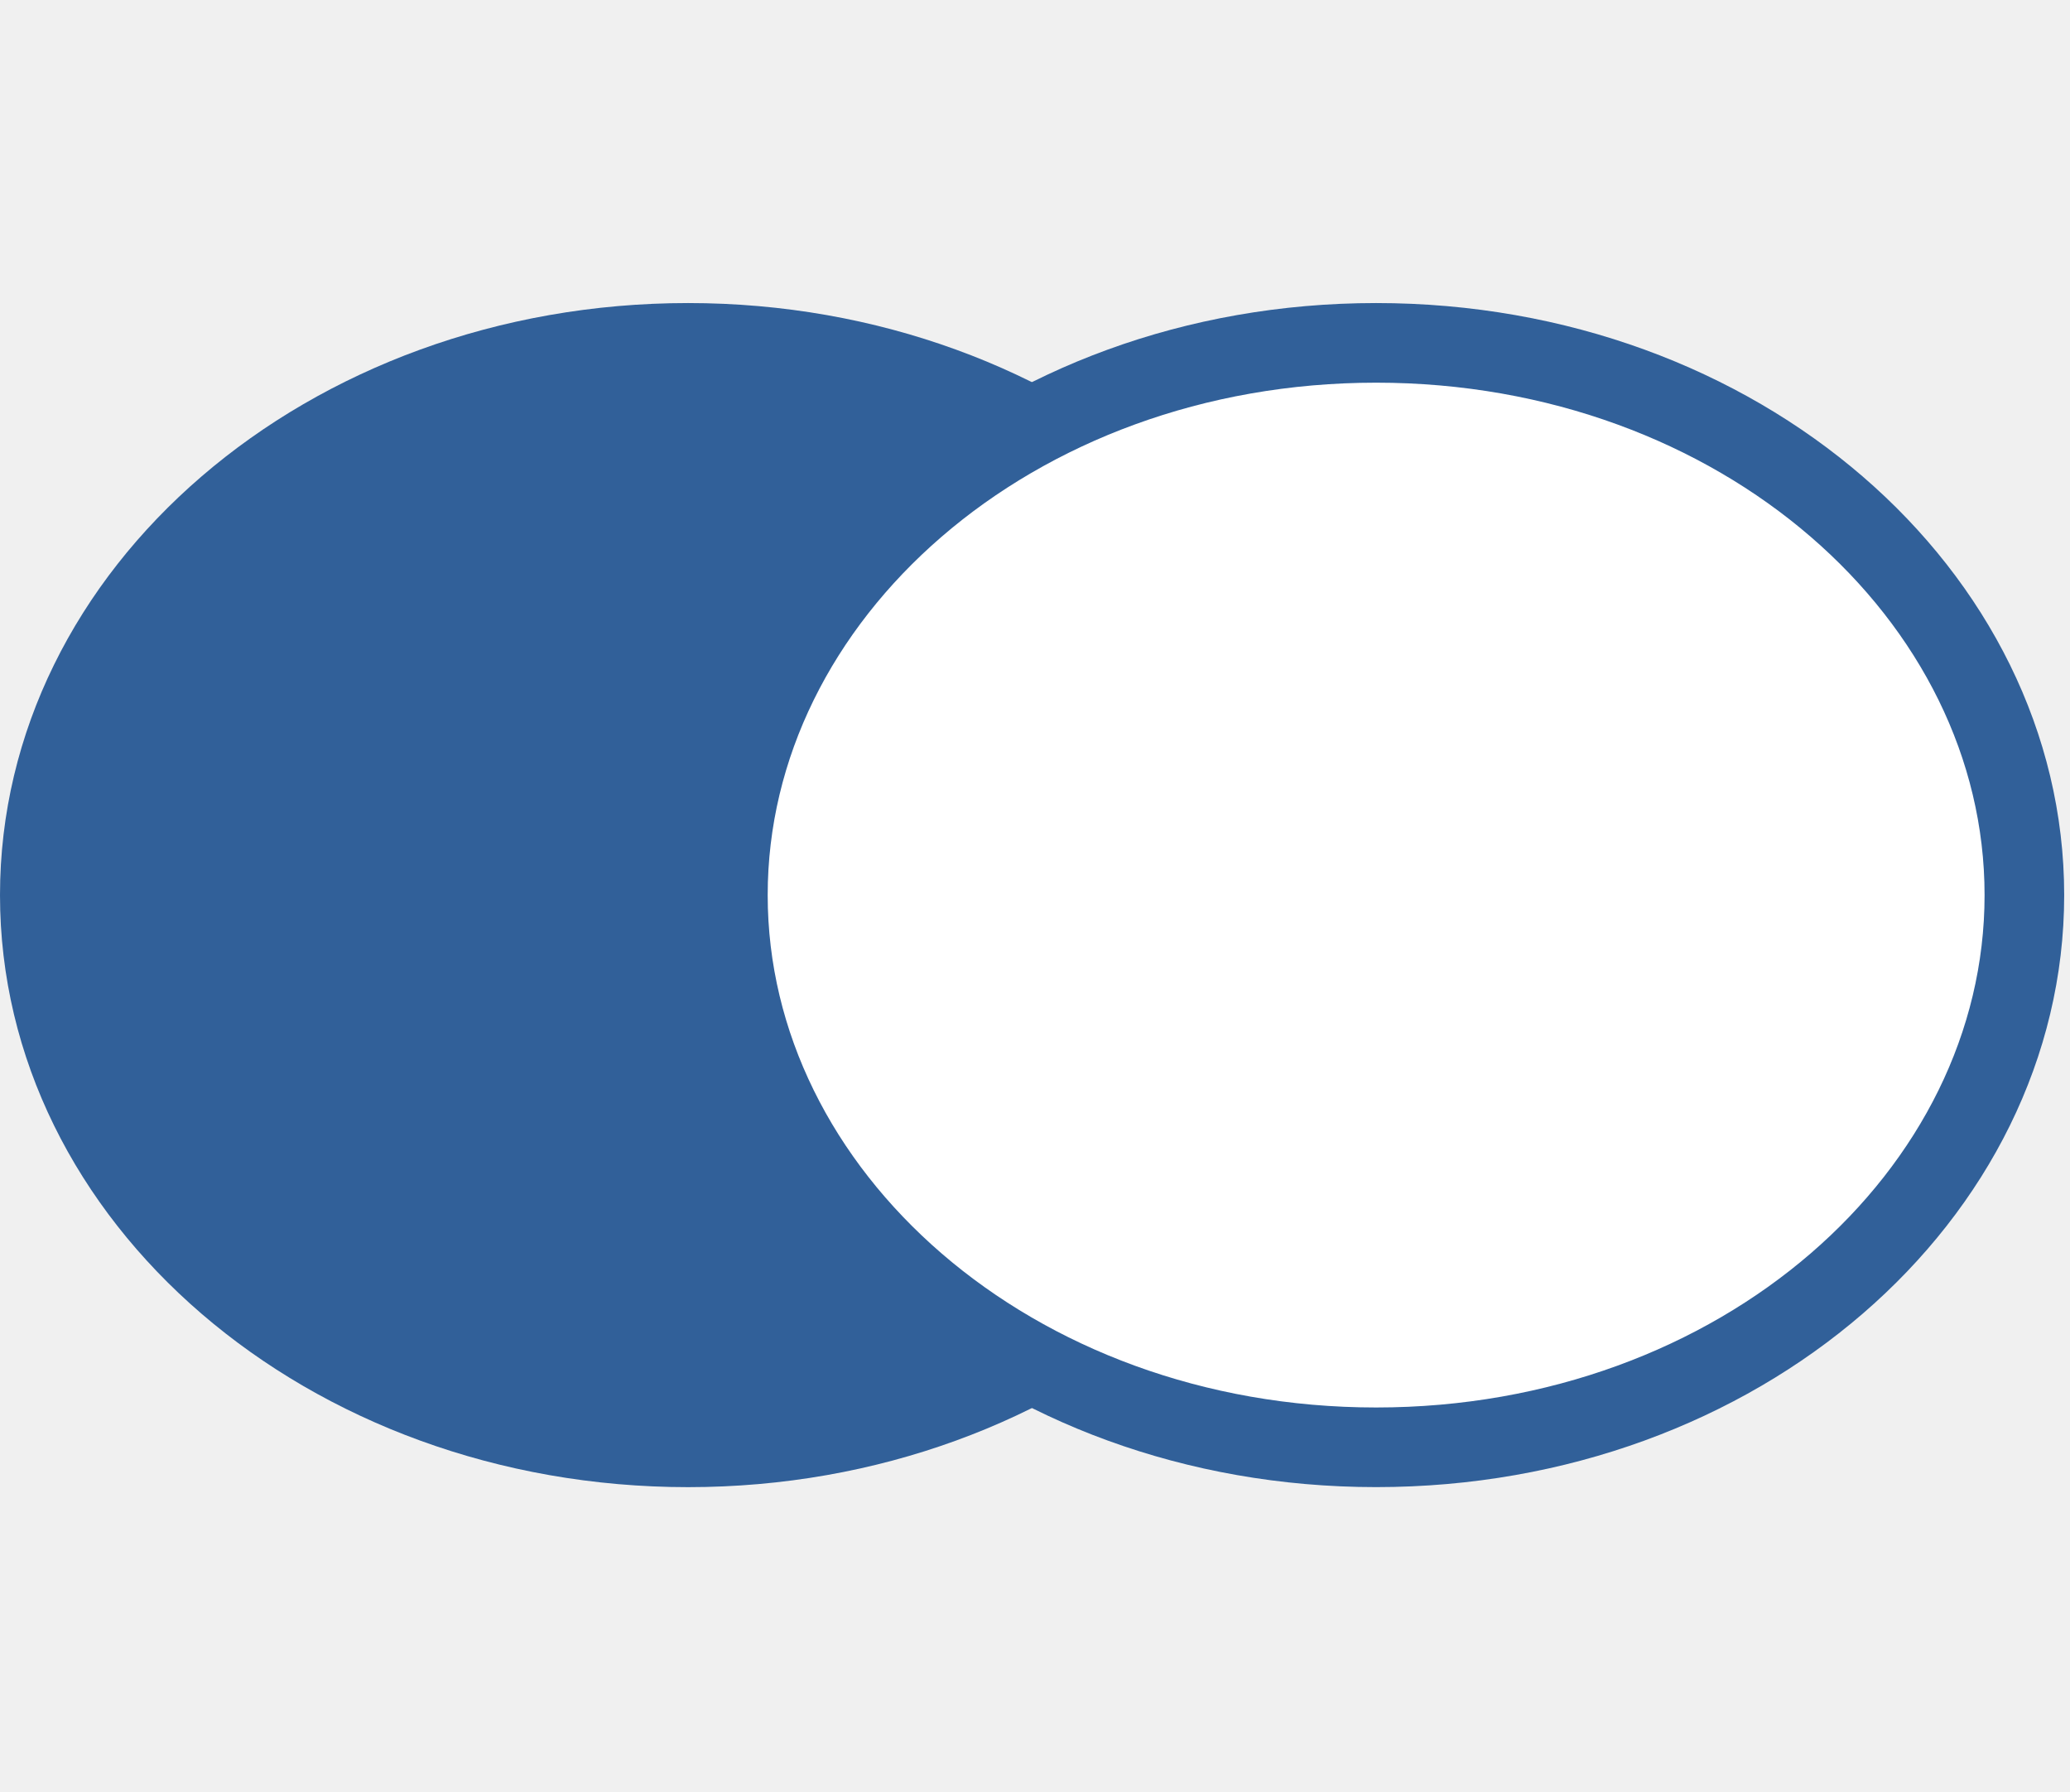
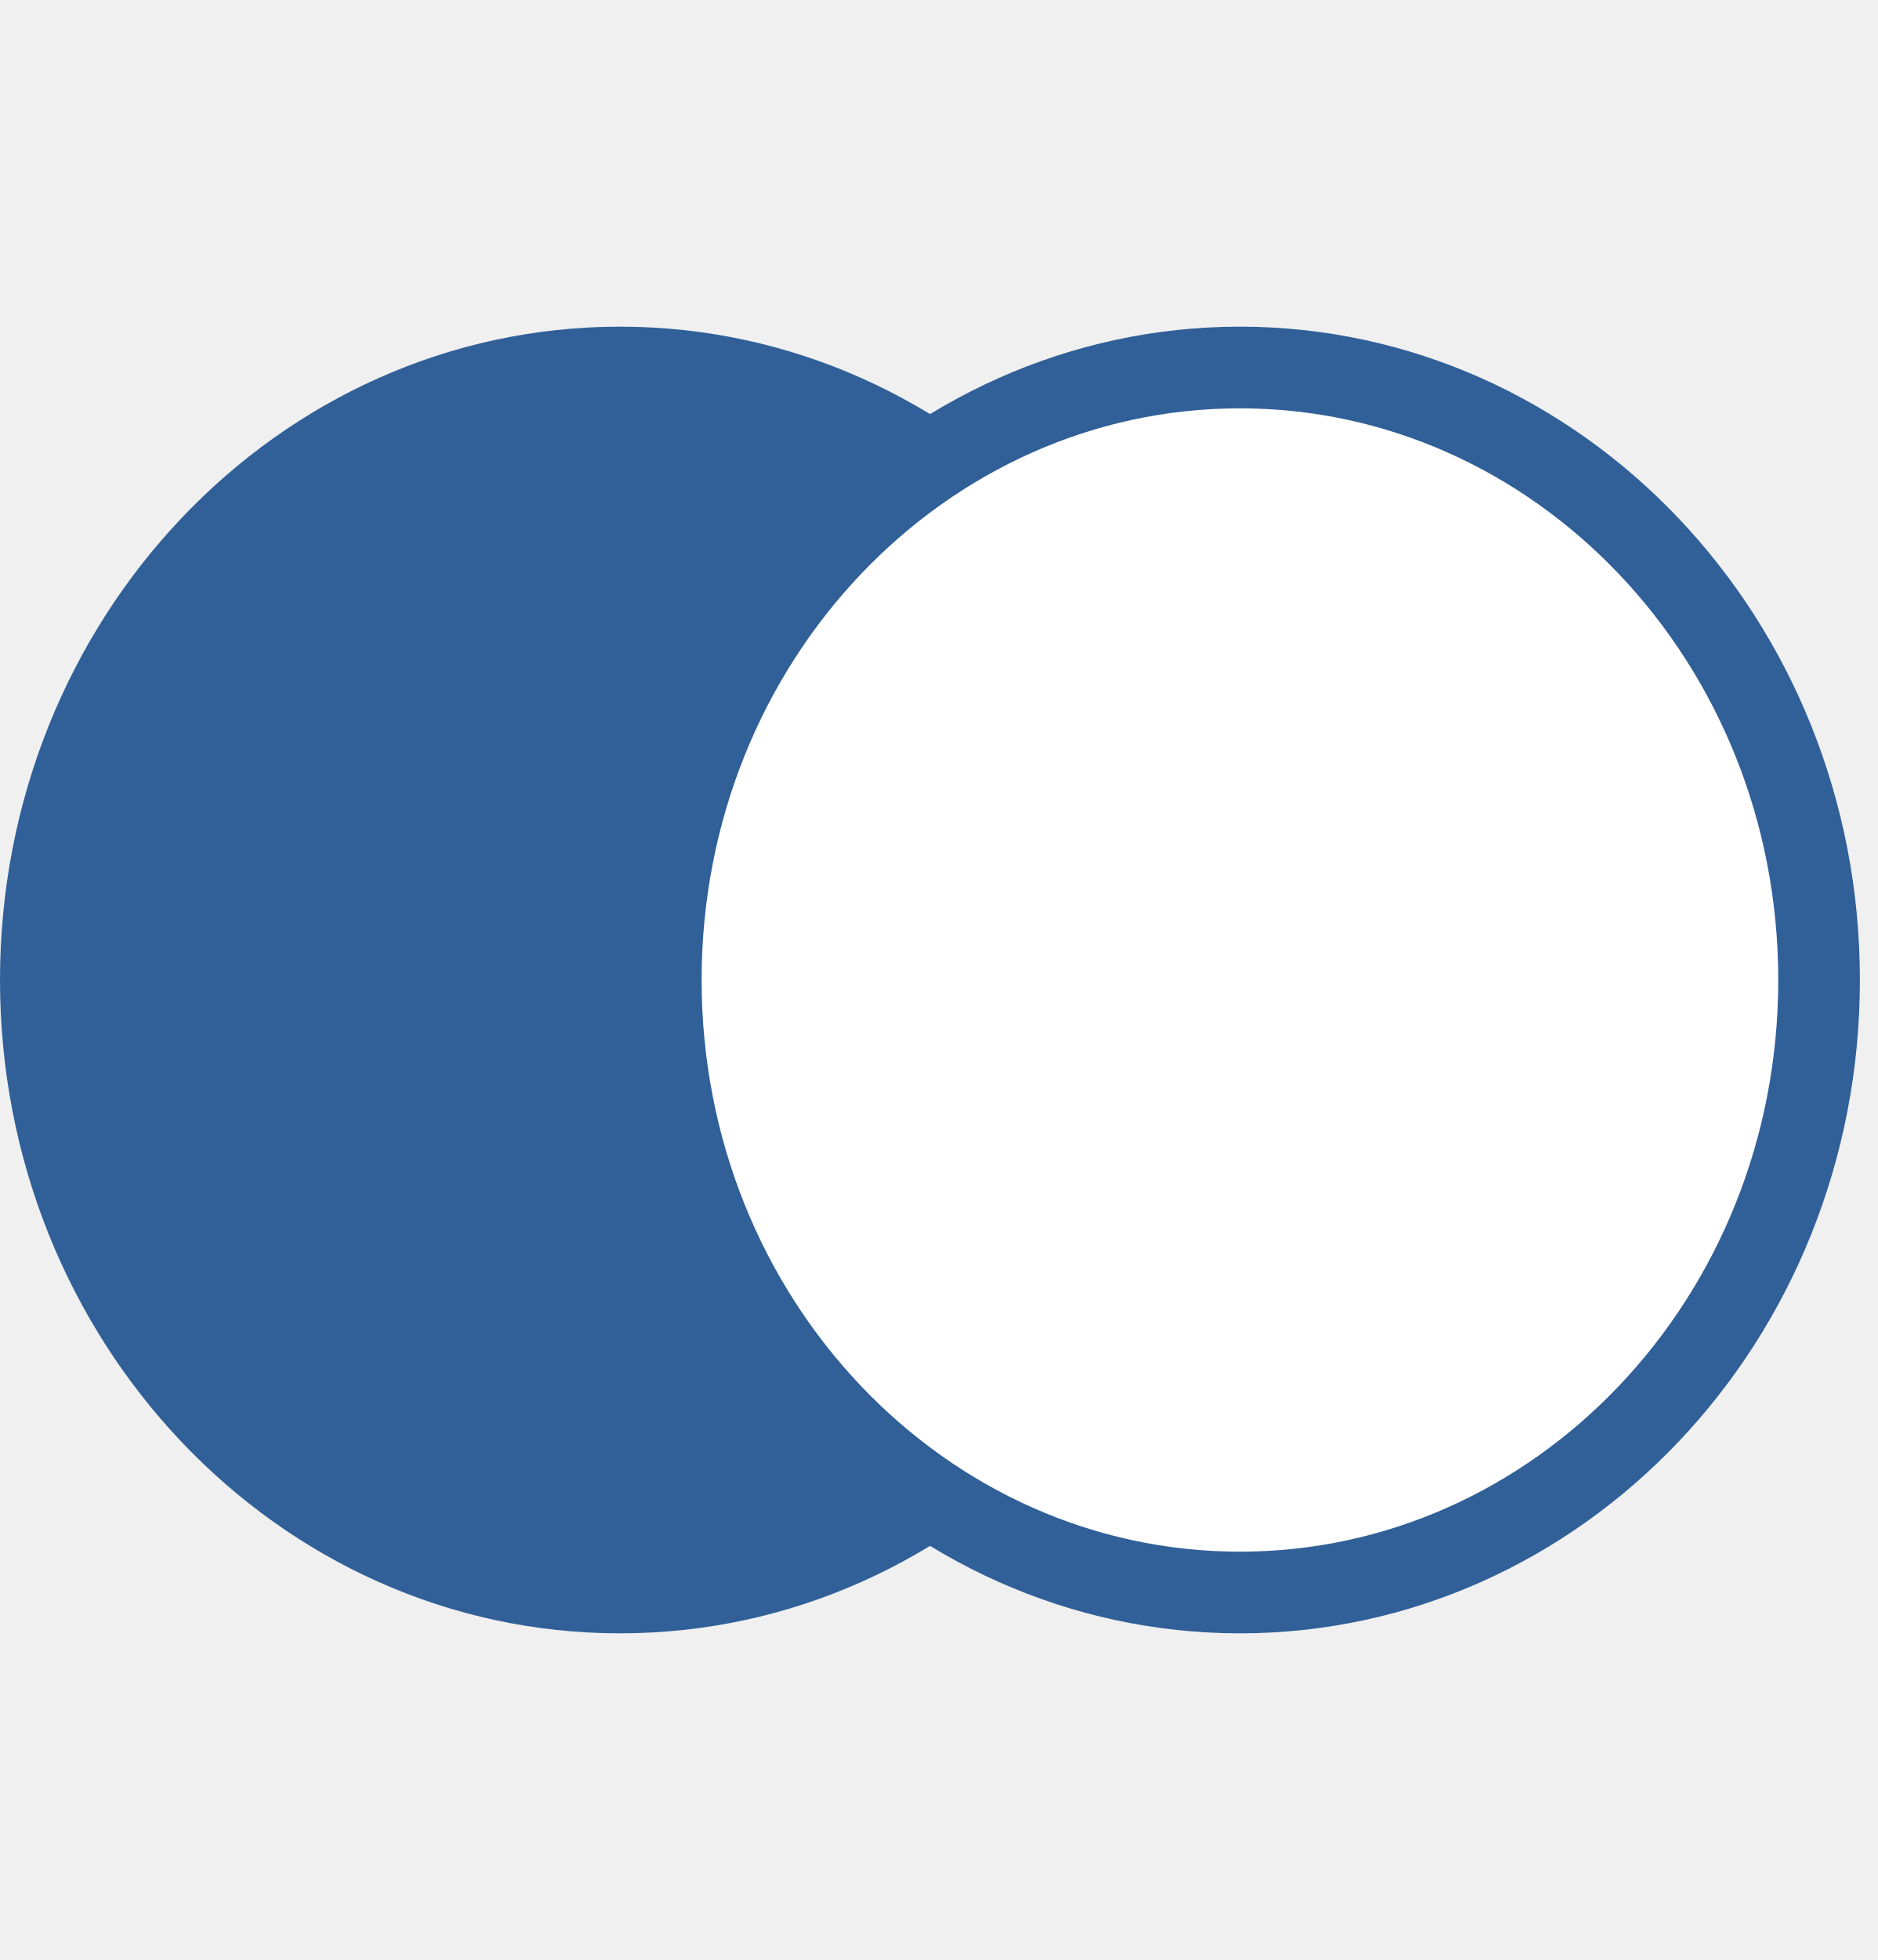
- <svg xmlns="http://www.w3.org/2000/svg" width="52" height="45" viewBox="0 0 52 45" fill="none">
-   <g clip-path="url(#clip0_1_887)">
-     <ellipse cx="17.285" cy="22.483" rx="17.285" ry="14.871" fill="#316099" />
-     <path d="M50.854 22.483C50.854 30.008 43.71 36.353 34.569 36.353C25.429 36.353 18.285 30.008 18.285 22.483C18.285 14.958 25.429 8.612 34.569 8.612C43.71 8.612 50.854 14.958 50.854 22.483Z" fill="white" stroke="#316099" stroke-width="2" />
+ <svg xmlns="http://www.w3.org/2000/svg" width="46" height="48" viewBox="0 0 46 48" fill="none">
+   <g clip-path="url(#clip0_27_111)">
+     <ellipse cx="15.187" cy="24" rx="15.187" ry="16" fill="#316099" />
+     <path d="M44.56 24C44.56 32.334 38.16 39 30.373 39C22.587 39 16.187 32.334 16.187 24C16.187 15.666 22.587 9 30.373 9C38.16 9 44.56 15.666 44.56 24Z" fill="white" stroke="#316099" stroke-width="2" />
  </g>
  <defs>
-     <clipPath id="clip0_1_887">
-       <rect width="51.854" height="44.612" fill="white" transform="matrix(1 0 0 -1 0 44.7888)" />
+     <clipPath id="clip0_27_111">
+       <rect width="45.56" height="48" fill="white" transform="matrix(1 0 0 -1 0 48)" />
    </clipPath>
  </defs>
</svg>
